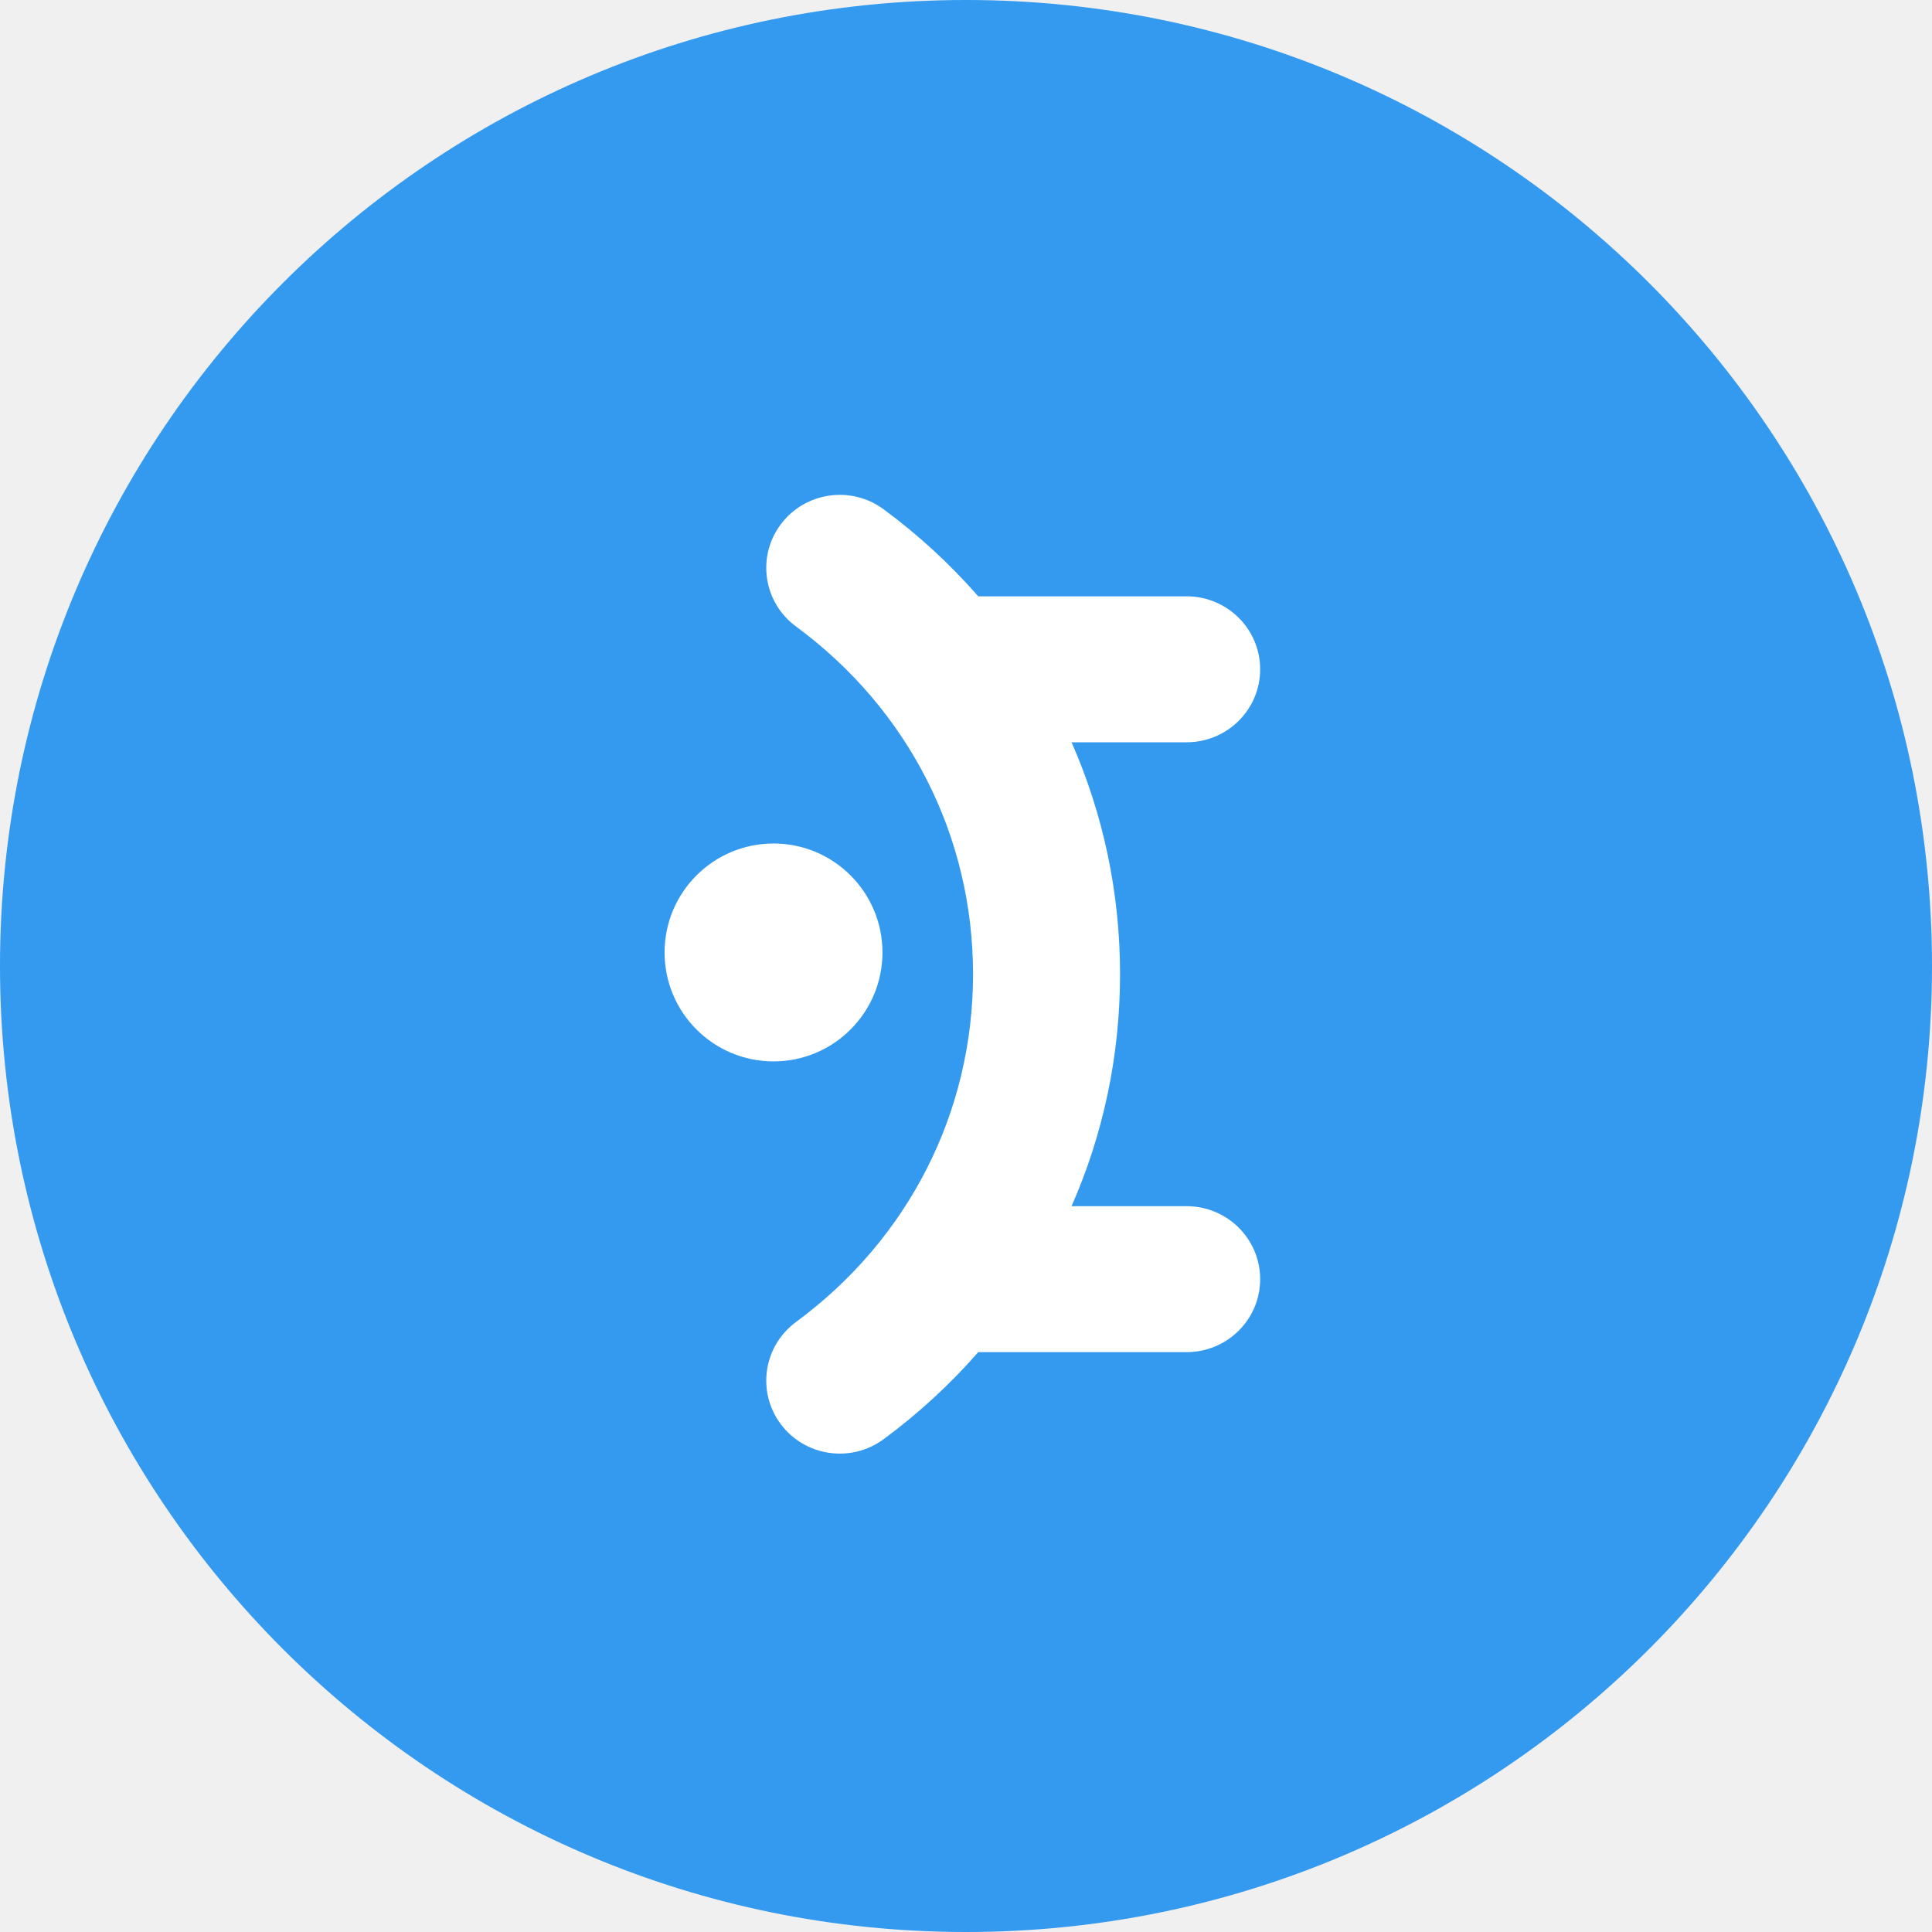
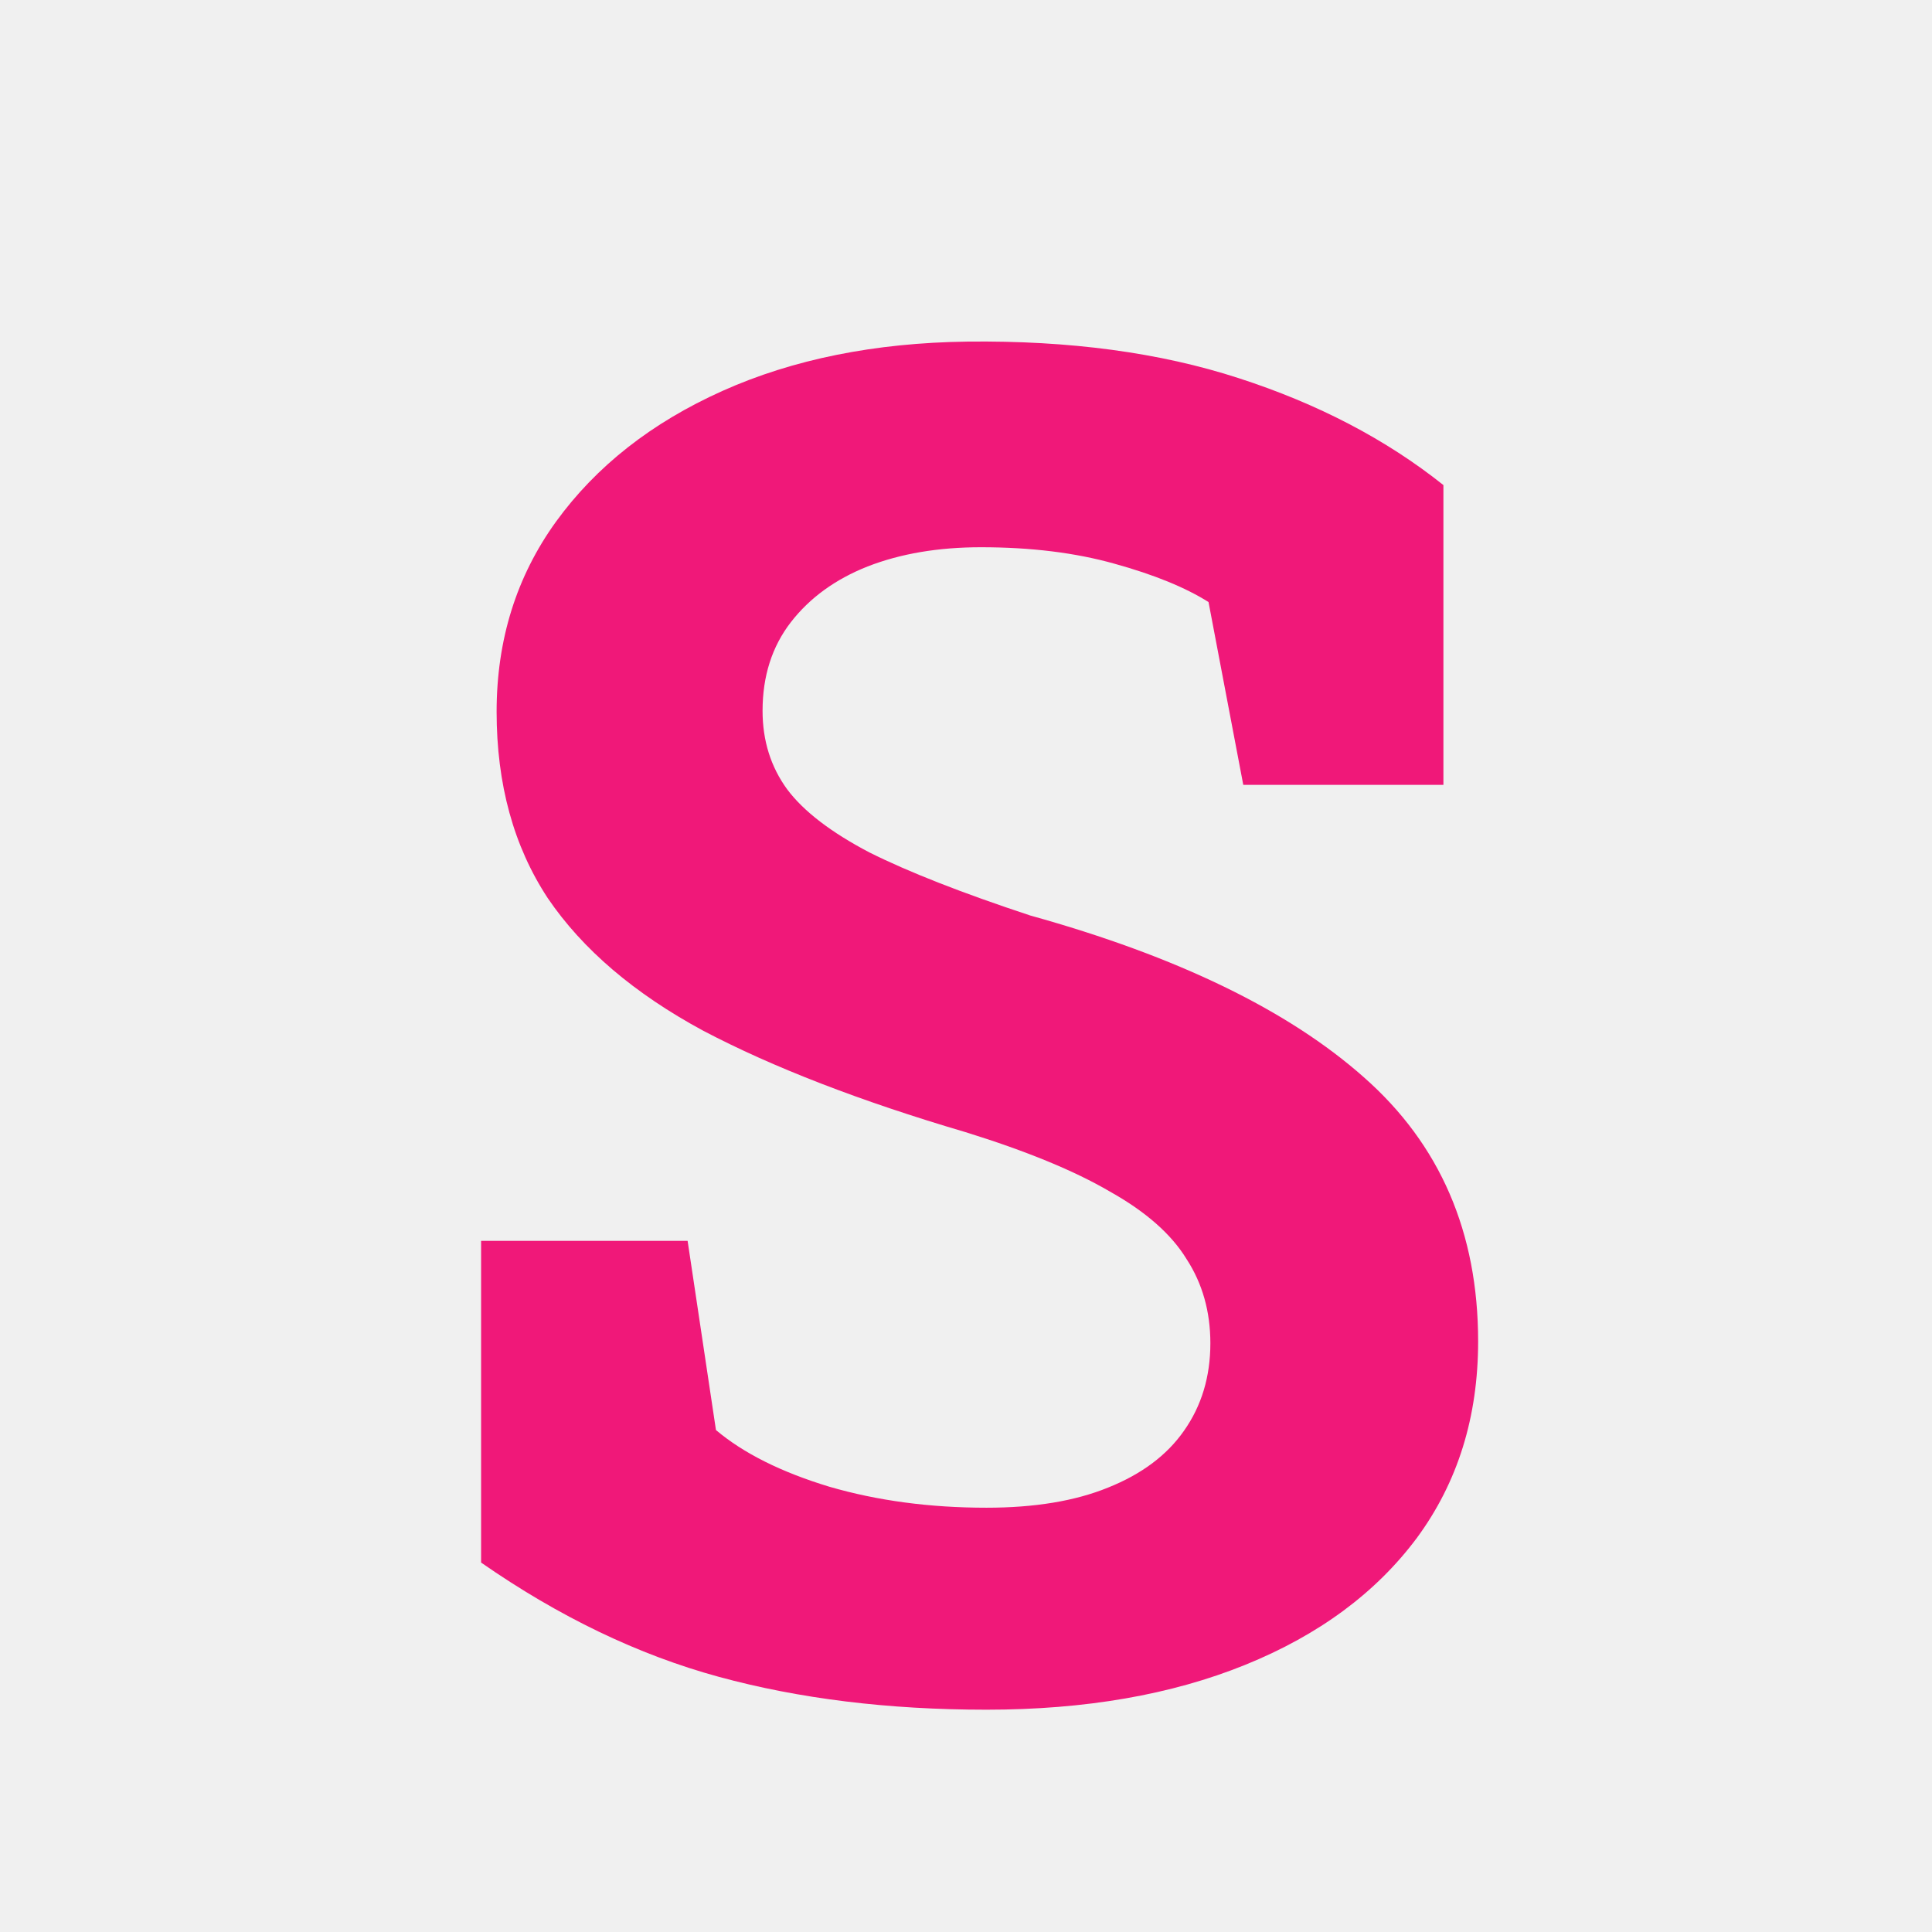
- <svg xmlns="http://www.w3.org/2000/svg" viewBox="0 0 500 500">
-   <g fill="none" fill-rule="evenodd">
-     <rect width="500" height="500" fill="#339AF0" rx="250" />
-     <g fill="#FFF">
-       <path fill-rule="nonzero" d="M202.055 135.706c-6.26 8.373-4.494 20.208 3.944 26.42 29.122 21.45 45.824 54.253 45.824 90.005 0 35.752-16.702 68.559-45.824 90.005-8.436 6.215-10.206 18.043-3.944 26.42 6.26 8.378 18.173 10.13 26.611 3.916a153.835 153.835 0 0024.509-22.54h53.93c10.506 0 19.023-8.455 19.023-18.885 0-10.43-8.517-18.886-19.023-18.886h-29.79c8.196-18.594 12.553-38.923 12.553-60.03s-4.357-41.436-12.552-60.03h29.79c10.505 0 19.022-8.455 19.022-18.885 0-10.43-8.517-18.886-19.023-18.886h-53.93a153.835 153.835 0 00-24.509-22.54c-8.438-6.215-20.351-4.46-26.61 3.916z" />
-       <path d="M171.992 246.492c0-15.572 12.624-28.195 28.196-28.195 15.572 0 28.195 12.623 28.195 28.195 0 15.572-12.623 28.196-28.195 28.196-15.572 0-28.196-12.624-28.196-28.196z" />
-     </g>
-   </g>
+ <svg xmlns="http://www.w3.org/2000/svg" width="64" height="64" viewBox="0 0 64 64" fill="none">
+   <path d="M32.678 56.636C29.428 56.636 26.472 56.273 23.808 55.546C21.144 54.819 18.52 53.558 15.937 51.762V41.105H22.778L23.717 47.372C24.625 48.139 25.876 48.765 27.471 49.249C29.065 49.713 30.801 49.945 32.678 49.945C34.272 49.945 35.614 49.723 36.704 49.279C37.814 48.835 38.652 48.21 39.217 47.402C39.802 46.575 40.095 45.606 40.095 44.496C40.095 43.447 39.832 42.518 39.308 41.711C38.803 40.883 37.955 40.137 36.765 39.471C35.594 38.785 34 38.129 31.981 37.503C28.49 36.474 25.594 35.353 23.293 34.143C21.012 32.911 19.297 31.448 18.146 29.753C17.016 28.037 16.451 25.979 16.451 23.577C16.451 21.196 17.107 19.097 18.419 17.28C19.751 15.444 21.588 14.001 23.929 12.951C26.27 11.902 28.974 11.357 32.042 11.316C35.433 11.276 38.43 11.68 41.033 12.527C43.657 13.375 45.917 14.556 47.815 16.069V25.999H41.185L40.034 19.944C39.267 19.46 38.228 19.036 36.916 18.673C35.624 18.31 34.151 18.128 32.496 18.128C31.083 18.128 29.832 18.34 28.742 18.764C27.672 19.188 26.825 19.803 26.199 20.61C25.574 21.418 25.261 22.396 25.261 23.547C25.261 24.536 25.533 25.404 26.078 26.15C26.623 26.877 27.531 27.573 28.803 28.239C30.094 28.885 31.87 29.581 34.131 30.328C38.995 31.68 42.678 33.467 45.181 35.687C47.703 37.907 48.965 40.823 48.965 44.435C48.965 46.938 48.289 49.108 46.937 50.944C45.584 52.761 43.687 54.163 41.245 55.152C38.803 56.141 35.947 56.636 32.678 56.636Z" fill="#F01879" />
</svg>
